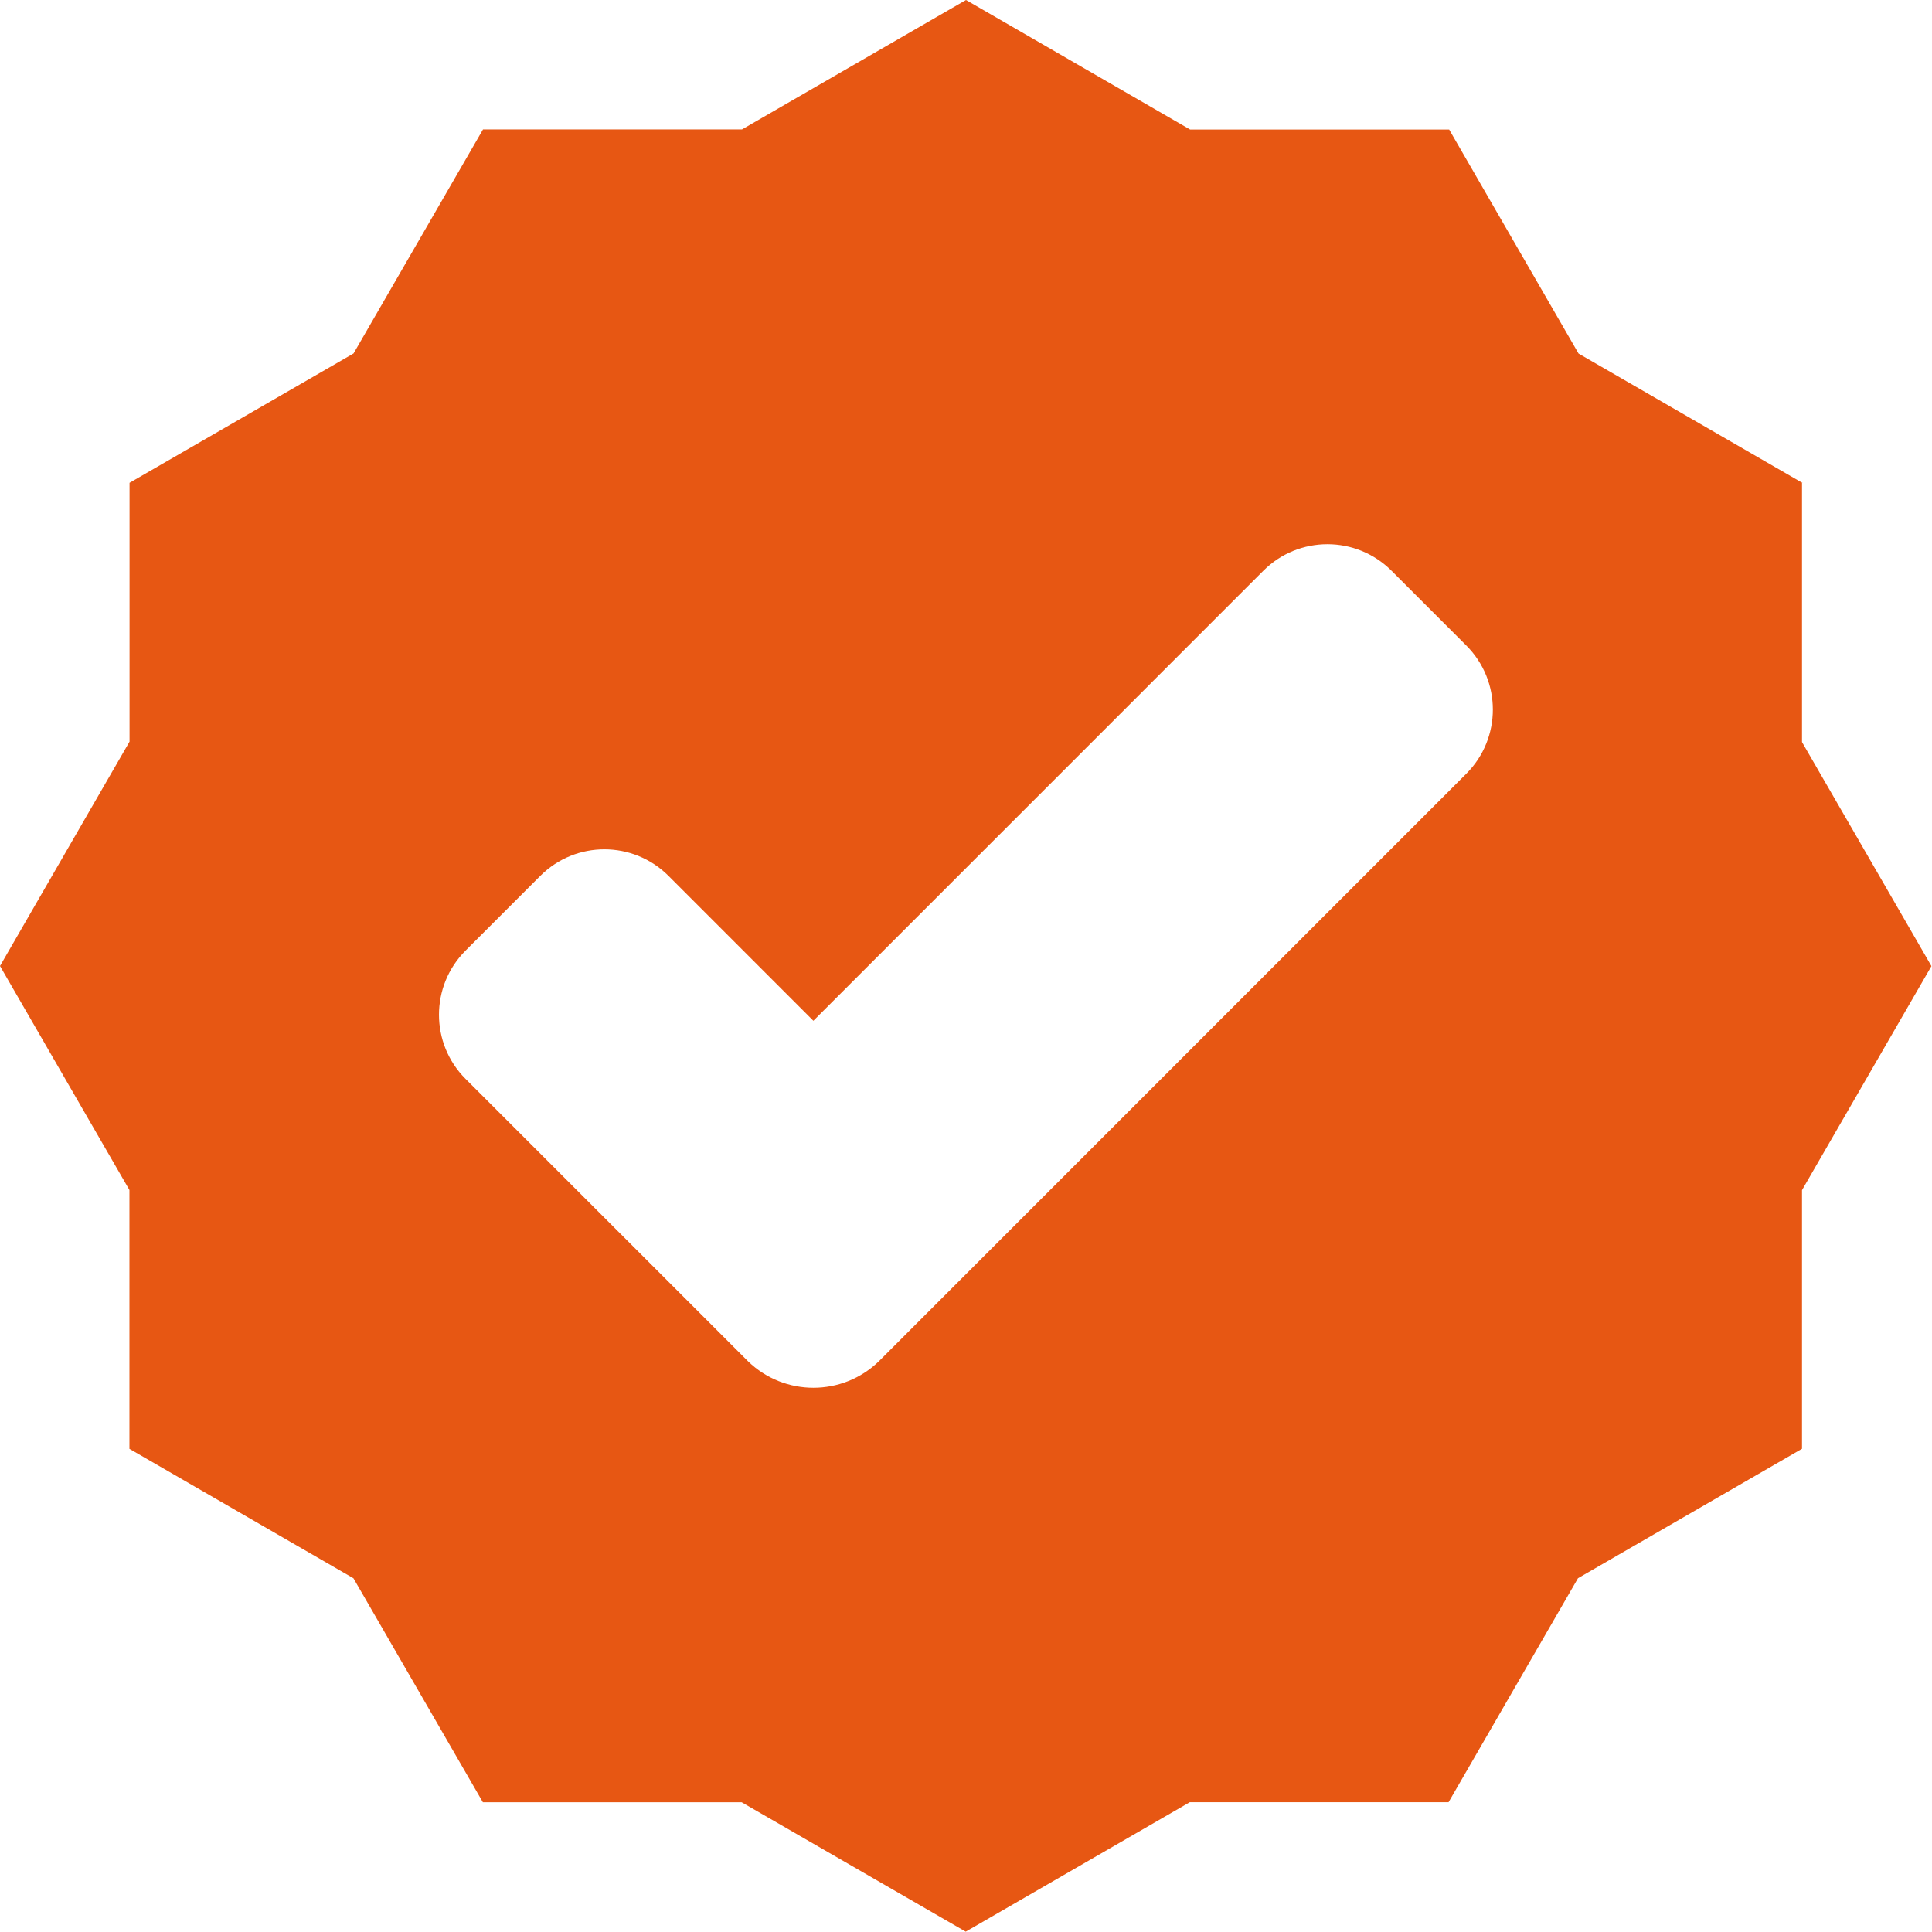
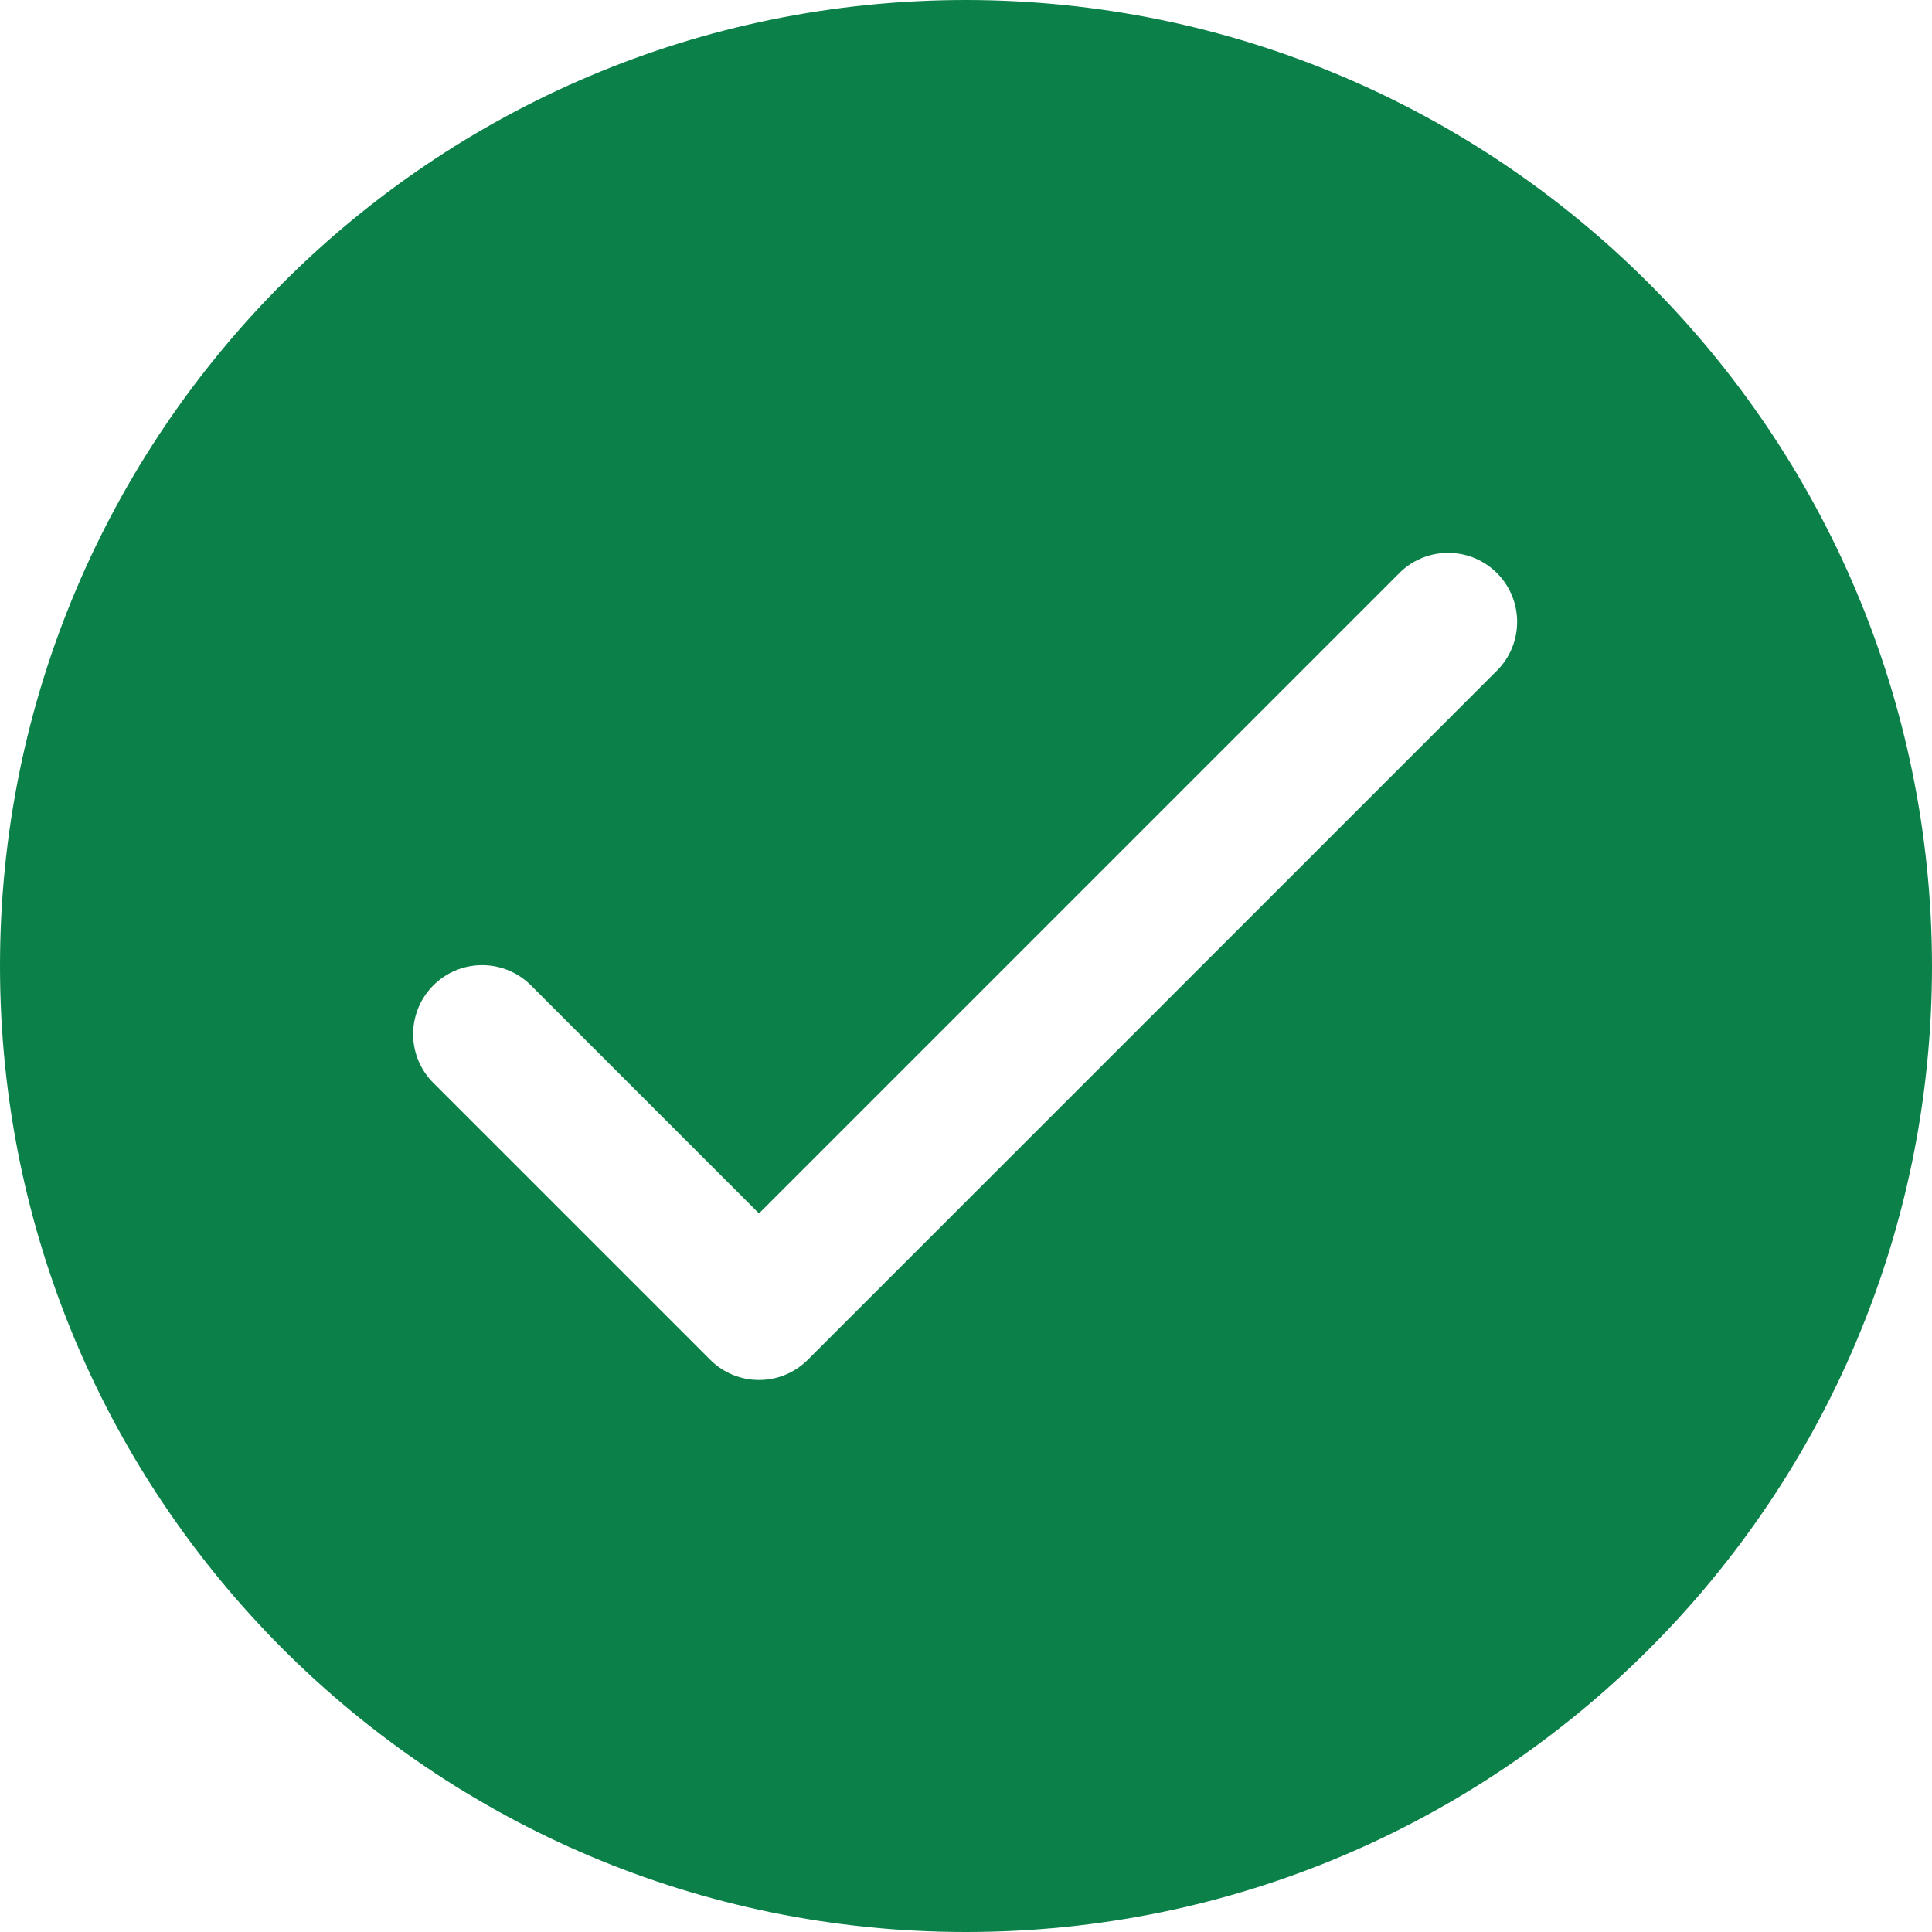
- <svg xmlns="http://www.w3.org/2000/svg" viewBox="0 0 344.96 344.96" width="27" height="27">
-   <defs>
-     <style>.cls-1{fill:#e75713;}</style>
-   </defs>
-   <g id="Слой_2" data-name="Слой 2">
-     <g id="Capa_1" data-name="Capa 1">
-       <path class="cls-1" d="M321.85,86.24l-40-23.11-23.1-40H212.5L172.48,0l-40,23.11H86.24l-23.11,40-40,23.1v46.21L0,172.48l23.11,40v46.21l40,23.11,23.11,40h46.21l40,23.1,40-23.11h46.21l23.11-40,40-23.11V212.5l23.11-40-23.11-40V86.24ZM156.91,243.07a16.79,16.79,0,0,1-23.34,0L83.12,192.63a16.19,16.19,0,0,1,0-22.89l13.35-13.35a16.19,16.19,0,0,1,22.89,0l25.87,25.87,80.34-80.35a16.19,16.19,0,0,1,22.89,0l13.35,13.35a16.19,16.19,0,0,1,0,22.89Z" />
-     </g>
-   </g>
+ <svg xmlns="http://www.w3.org/2000/svg" width="72" height="72" viewBox="0 0 72 72" fill="none">
+   <path d="M36 0C16.118 0 0 16.118 0 36C0 55.882 16.118 72 36 72C55.882 72 72 55.882 72 36C71.979 16.127 55.873 0.021 36 0ZM55.818 24.961L30.104 50.675C29.099 51.679 27.472 51.679 26.468 50.675L16.182 40.389C15.16 39.403 15.132 37.775 16.119 36.753C17.105 35.732 18.733 35.704 19.755 36.69C19.776 36.711 19.797 36.732 19.818 36.753L28.286 45.221L52.182 21.325C53.203 20.338 54.831 20.367 55.818 21.388C56.78 22.384 56.78 23.964 55.818 24.961Z" fill="#0B8149" />
</svg>
